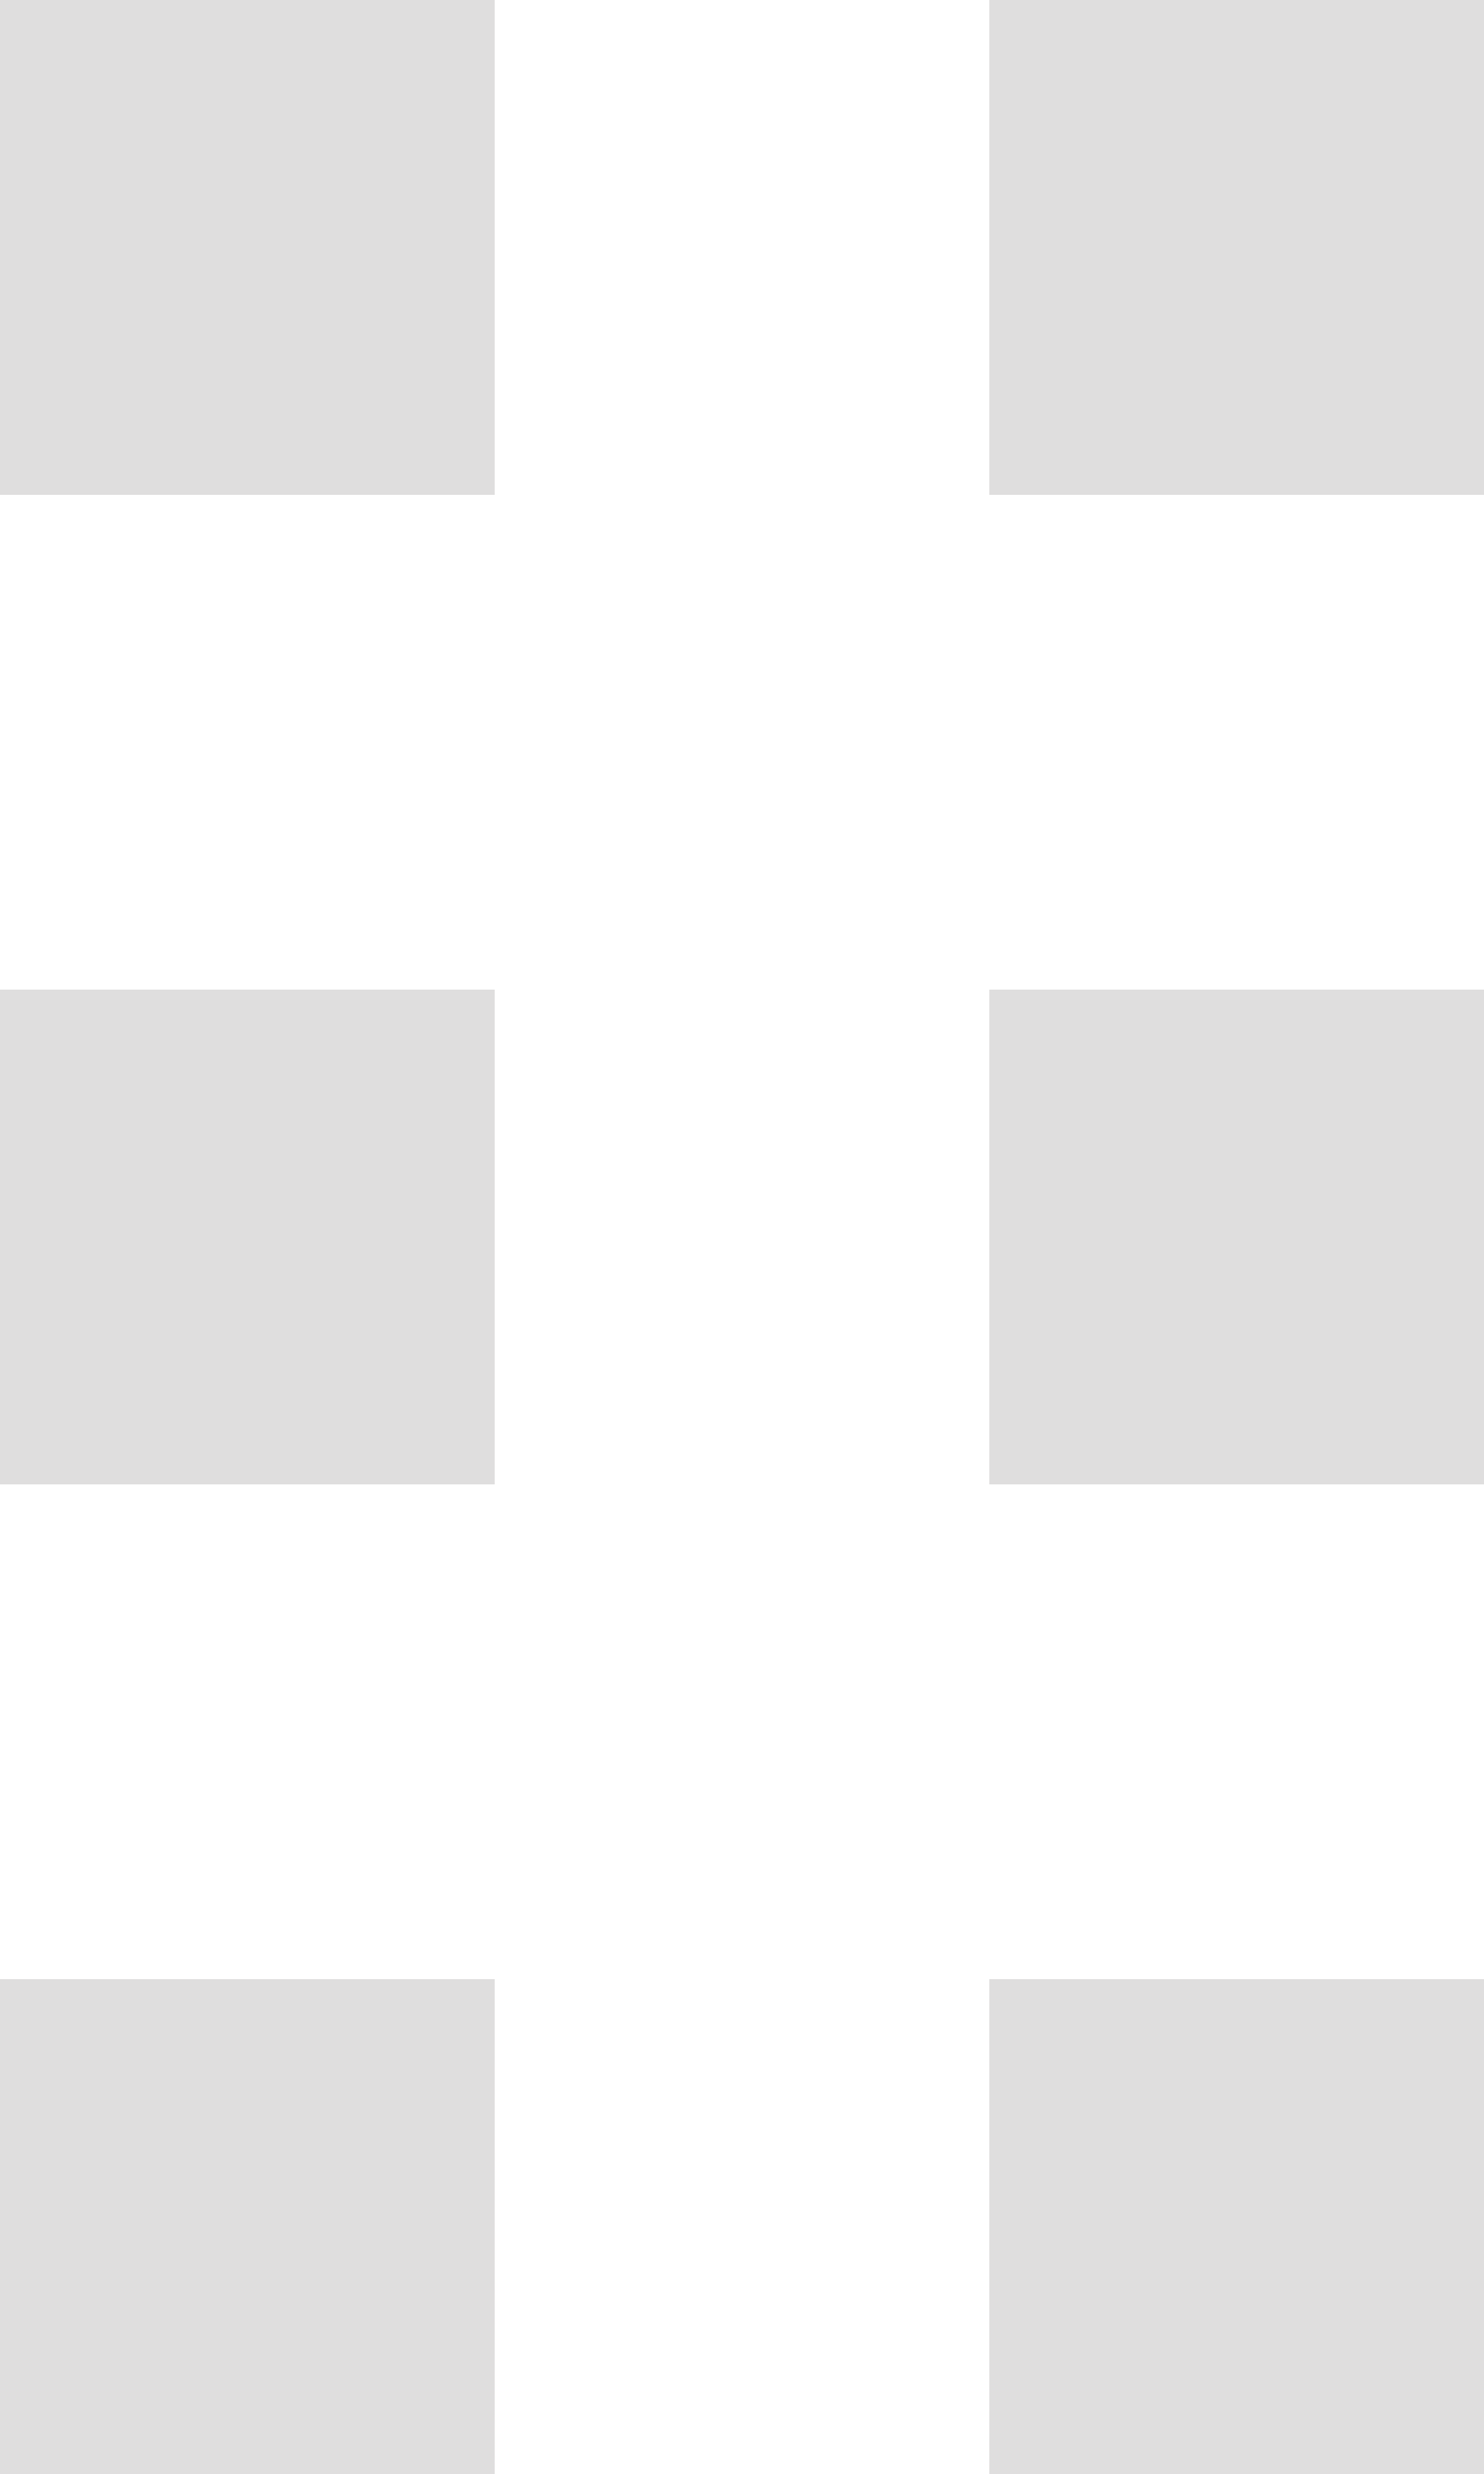
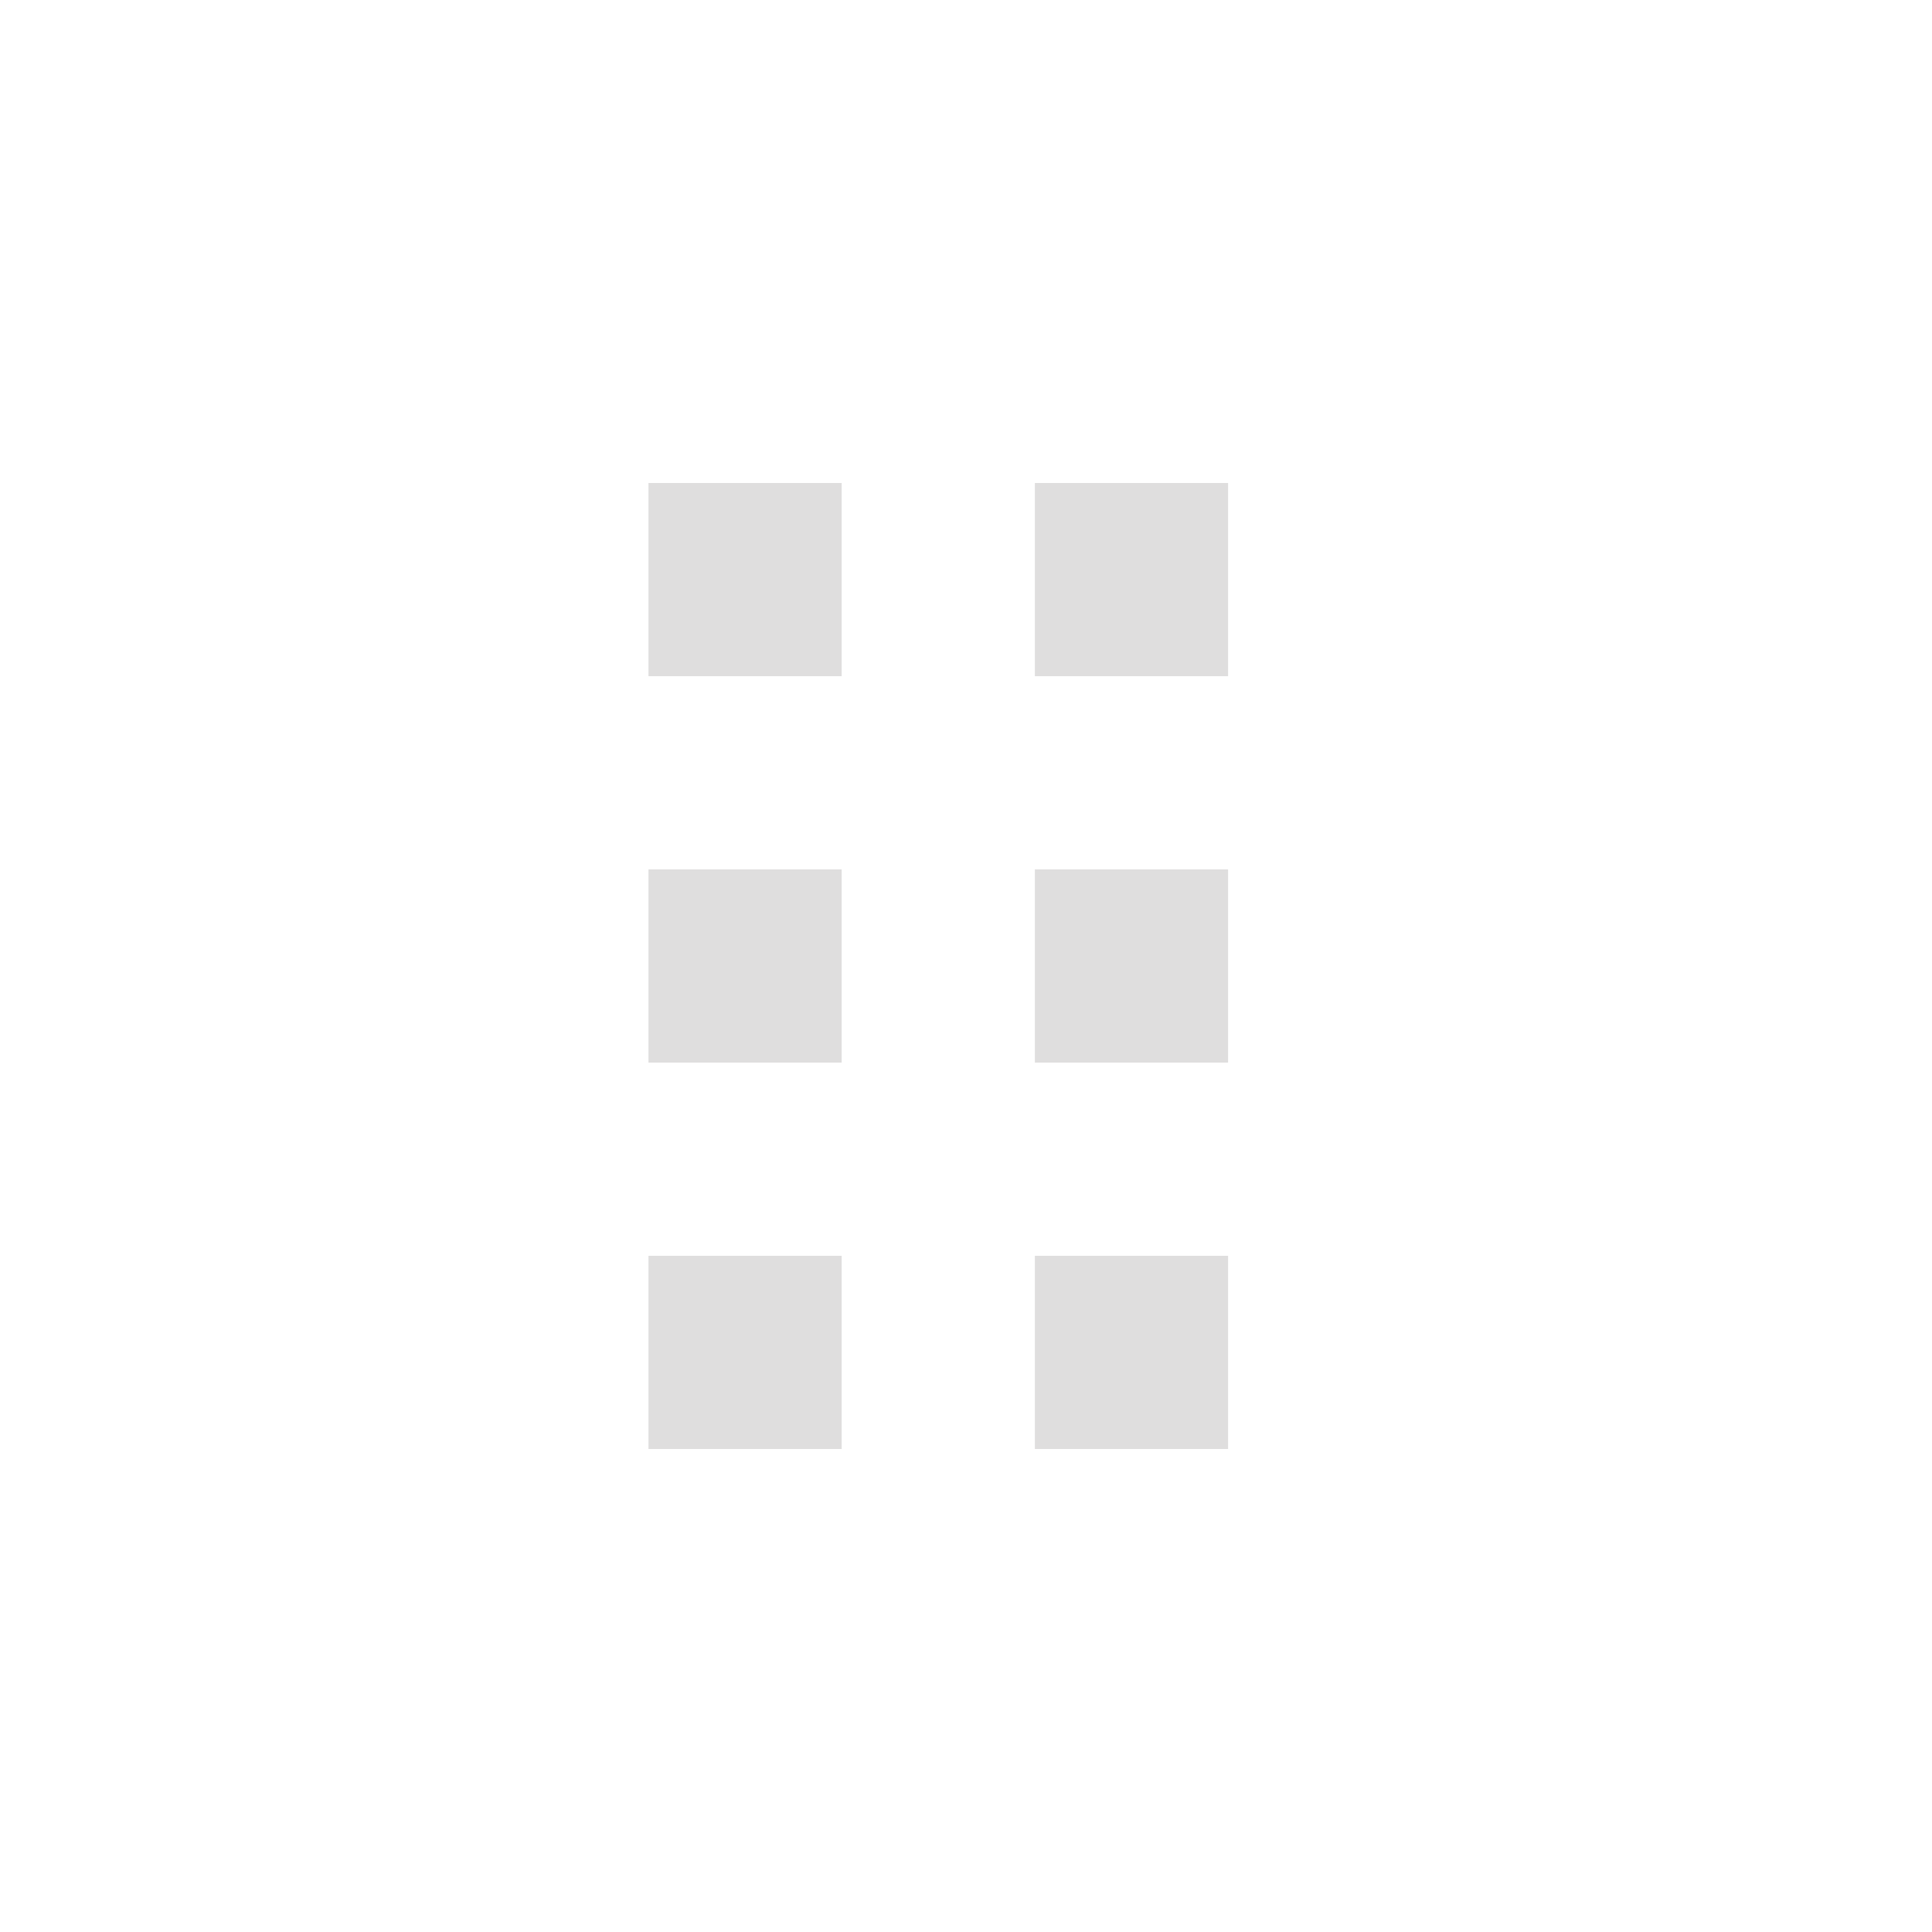
- <svg xmlns="http://www.w3.org/2000/svg" version="1.1" id="Layer_1" x="0px" y="0px" width="6px" height="10px" viewBox="0 0 6 10" enable-background="new 0 0 6 10" xml:space="preserve">
+ <svg xmlns="http://www.w3.org/2000/svg" version="1.1" id="Layer_1" x="0px" y="0px" width="20px" height="20px" viewBox="0 0 20 20" style="enable-background:new 0 0 20 20;" xml:space="preserve">
  <g id="drag-handle-squares">
    <g>
-       <rect fill="#DFDEDE" width="2" height="2" />
-       <rect x="4" fill="#DFDEDE" width="2" height="2" />
-       <rect y="4" fill="#DFDEDE" width="2" height="2" />
-       <rect x="4" y="4" fill="#DFDEDE" width="2" height="2" />
-       <rect y="8" fill="#DFDEDE" width="2" height="2" />
-       <rect x="4" y="8" fill="#DFDEDE" width="2" height="2" />
+       <rect id="le_wrappier_153_" style="fill:none;" width="20" height="20" />
+       <g>
+         <rect x="6.713" y="5" style="fill:#DFDEDE;" width="2" height="2" />
+         <rect x="10.713" y="5" style="fill:#DFDEDE;" width="2" height="2" />
+         <rect x="6.713" y="9" style="fill:#DFDEDE;" width="2" height="2" />
+         <rect x="10.713" y="9" style="fill:#DFDEDE;" width="2" height="2" />
+         <rect x="6.713" y="13" style="fill:#DFDEDE;" width="2" height="2" />
+         <rect x="10.713" y="13" style="fill:#DFDEDE;" width="2" height="2" />
+       </g>
    </g>
  </g>
  <g id="Layer_1_1_">
</g>
</svg>
